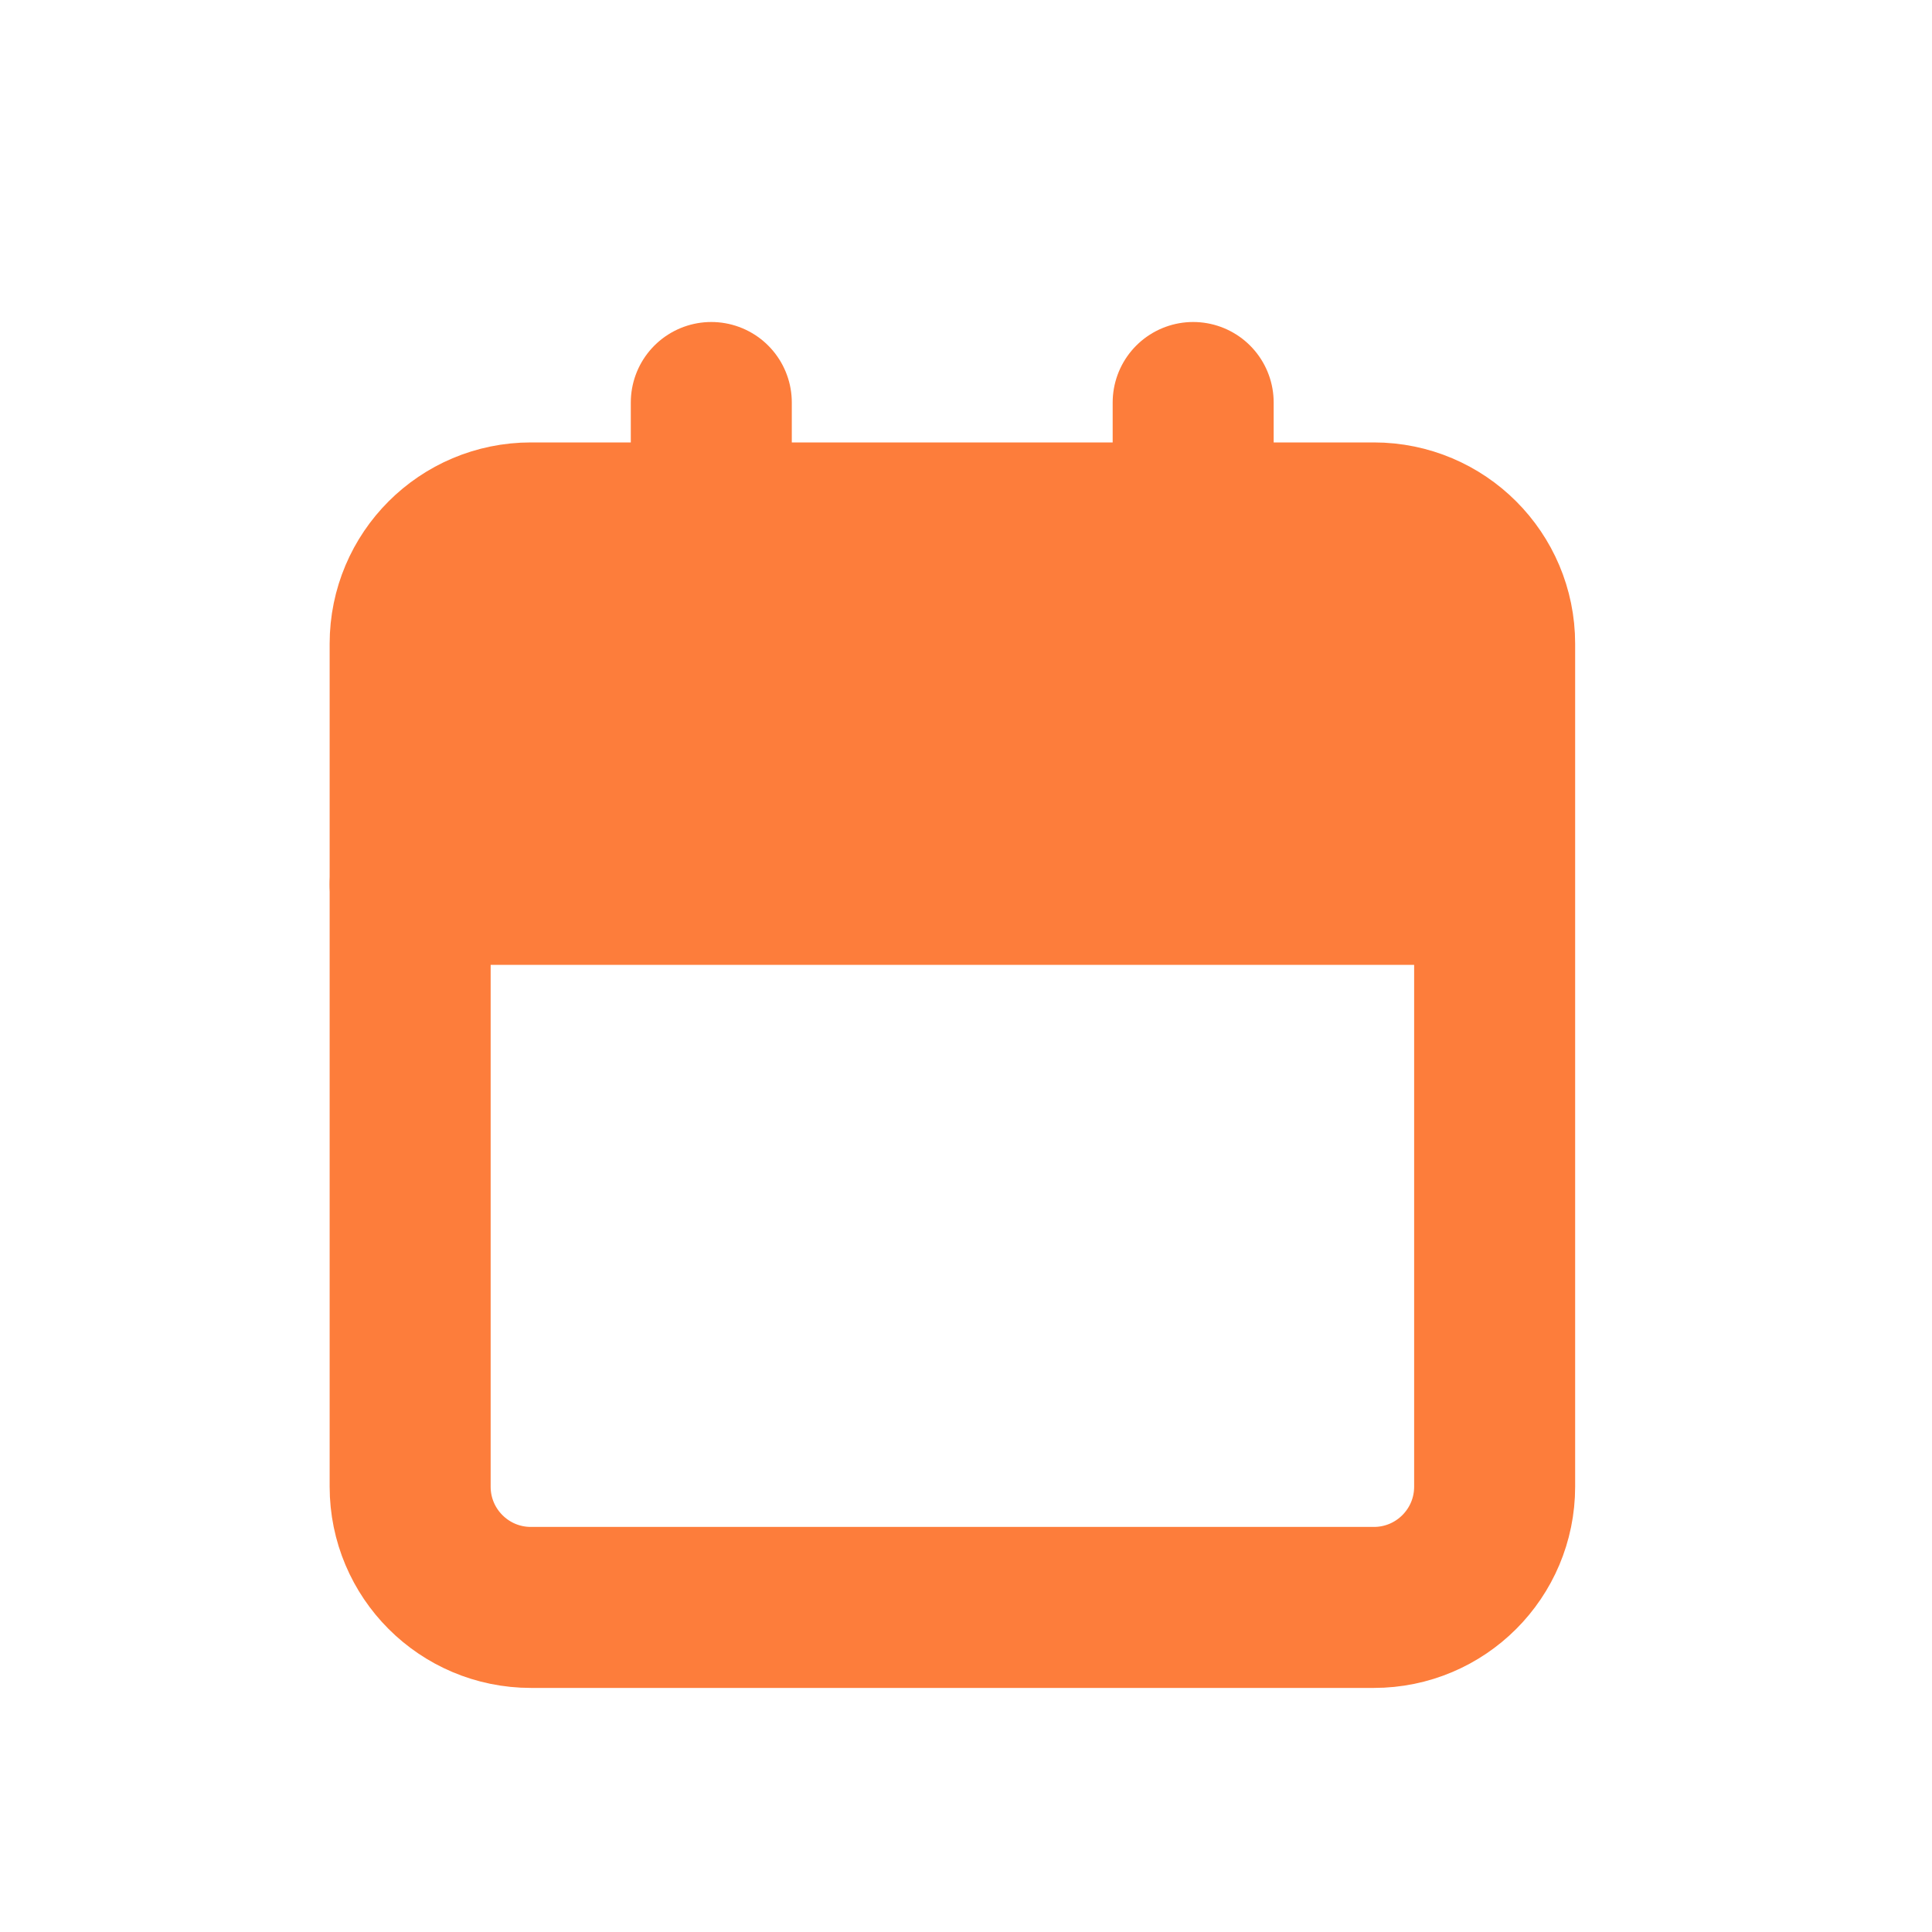
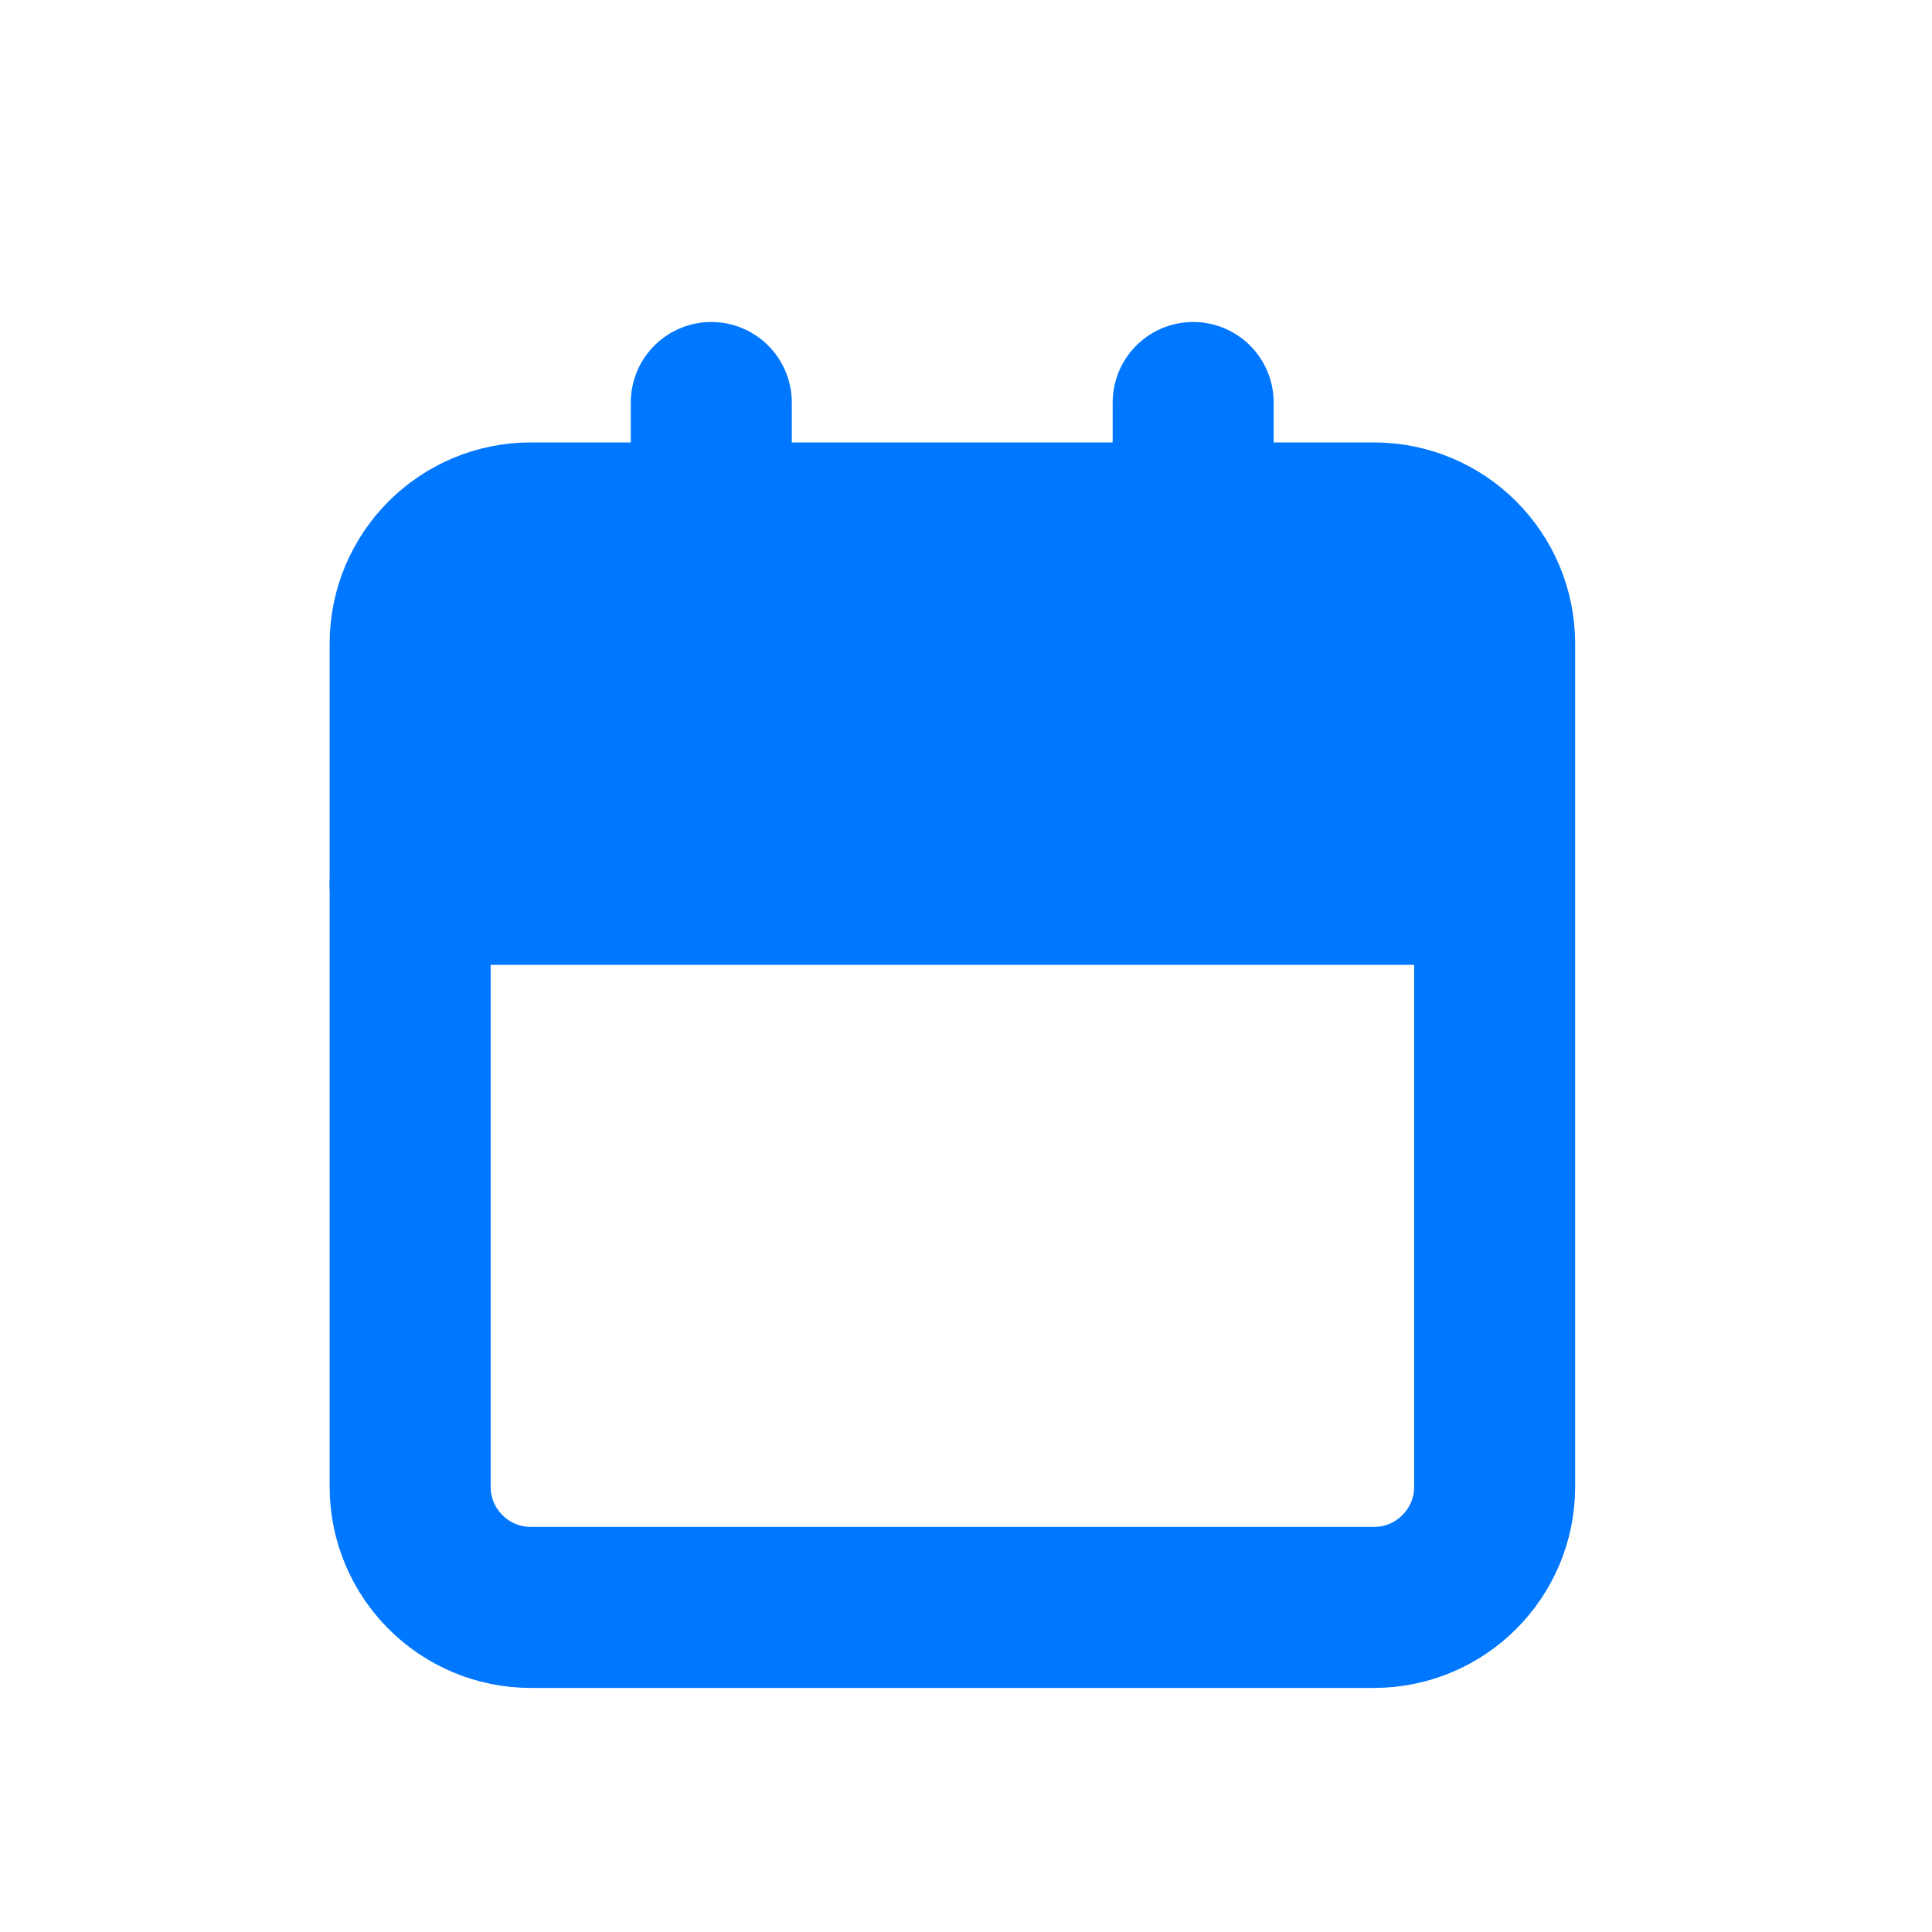
<svg xmlns="http://www.w3.org/2000/svg" width="24" height="24" viewBox="0 0 24 24">
  <defs>
    <style>
-             .cls-1{fill:none;stroke:#fd7d3b;stroke-linecap:round;stroke-linejoin:round;stroke-width:2px}
+             .cls-1{fill:none;stroke:#0077FF;stroke-linecap:round;stroke-linejoin:round;stroke-width:2px}
        </style>
  </defs>
  <g id="Сгруппировать_17121" transform="translate(0.033)">
    <g id="Сгруппировать_17005" transform="translate(5.062 5)">
      <g id="calendar">
        <path id="Контур_3933" d="M14.972 4H4.5A1.5 1.5 0 0 0 3 5.5v10.472a1.5 1.5 0 0 0 1.5 1.5h10.472a1.5 1.5 0 0 0 1.5-1.5V5.5a1.5 1.5 0 0 0-1.5-1.5z" class="cls-1" transform="translate(-3 -2.504)" />
        <path id="Контур_3934" d="M16 2v2.993" class="cls-1" transform="translate(-6.273 -2)" />
        <path id="Контур_3935" d="M8 2v2.993" class="cls-1" transform="translate(-4.259 -2)" />
        <path id="Контур_3936" d="M3 10h13.468" class="cls-1" transform="translate(-3 -4.014)" />
      </g>
-       <path id="Прямоугольник_5761" fill="#fd7d3b" d="M0 0H13V4H0z" transform="translate(0.468 1.532)" />
+       <path id="Прямоугольник_5761" fill="#0077FF" d="M0 0H13V4H0z" transform="translate(0.468 1.532)" />
    </g>
    <path id="Прямоугольник_7831" fill="none" d="M0 0H24V24H0z" transform="translate(-0.033)" />
  </g>
</svg>
